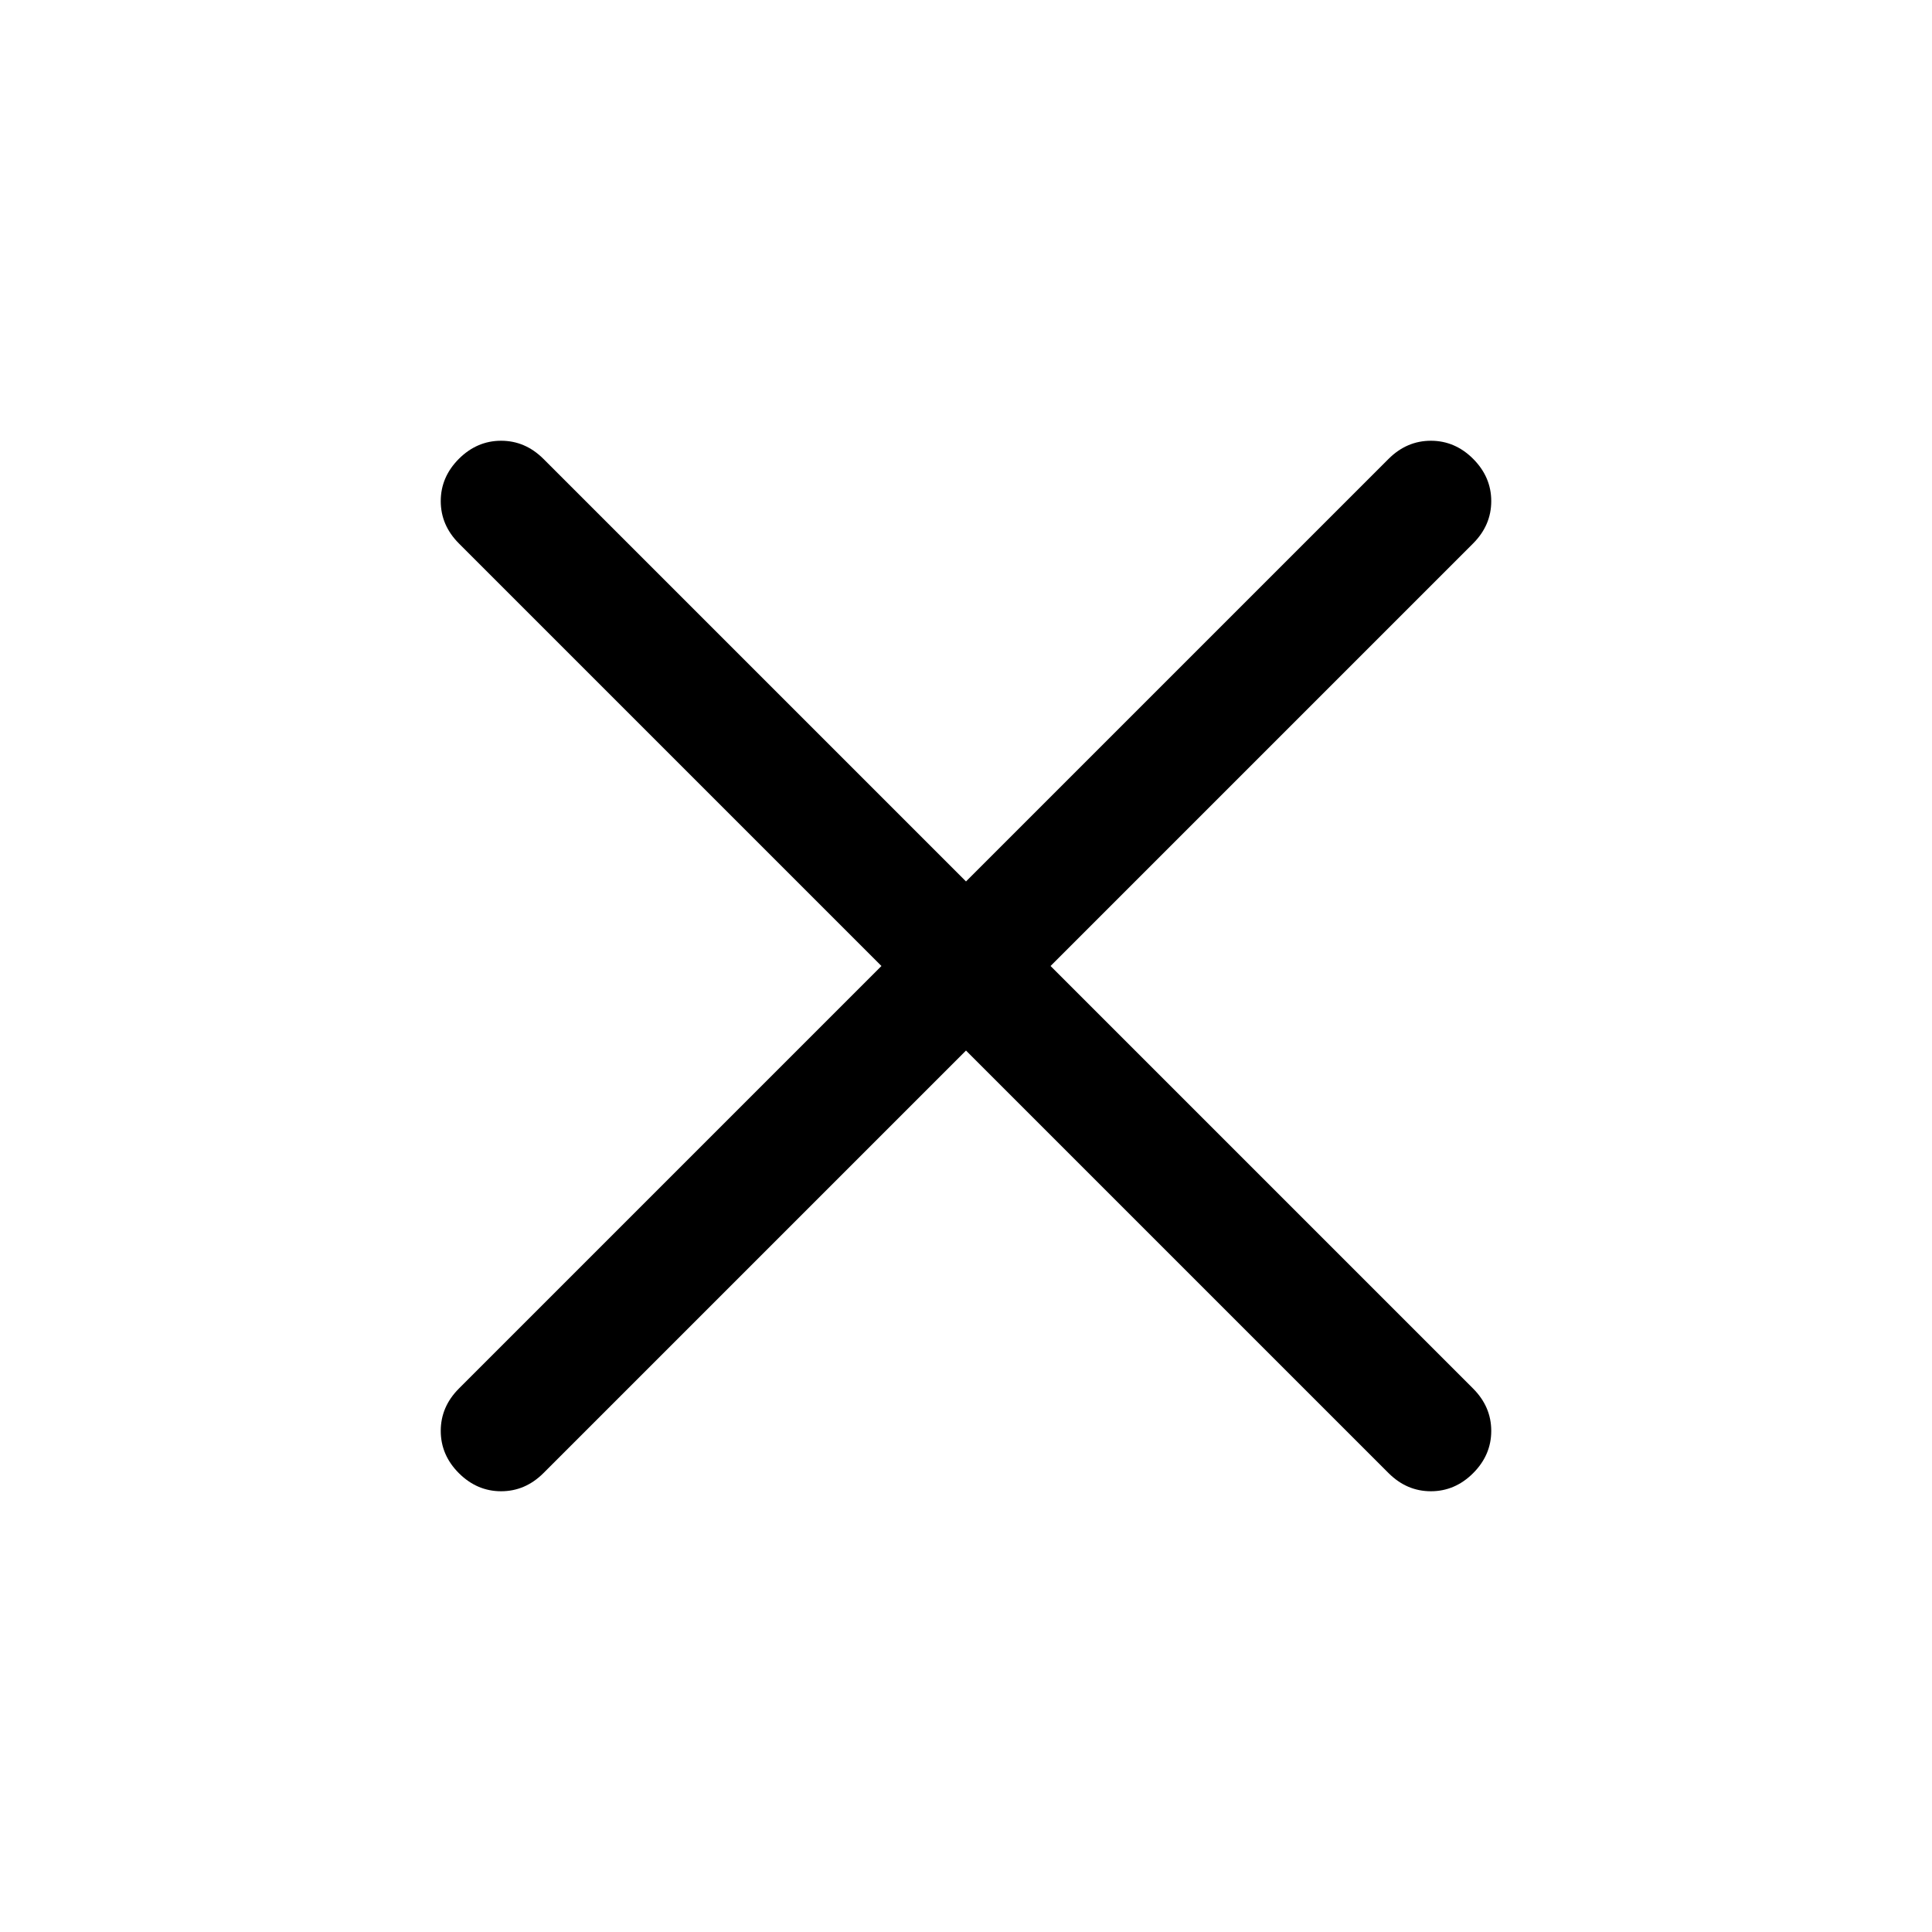
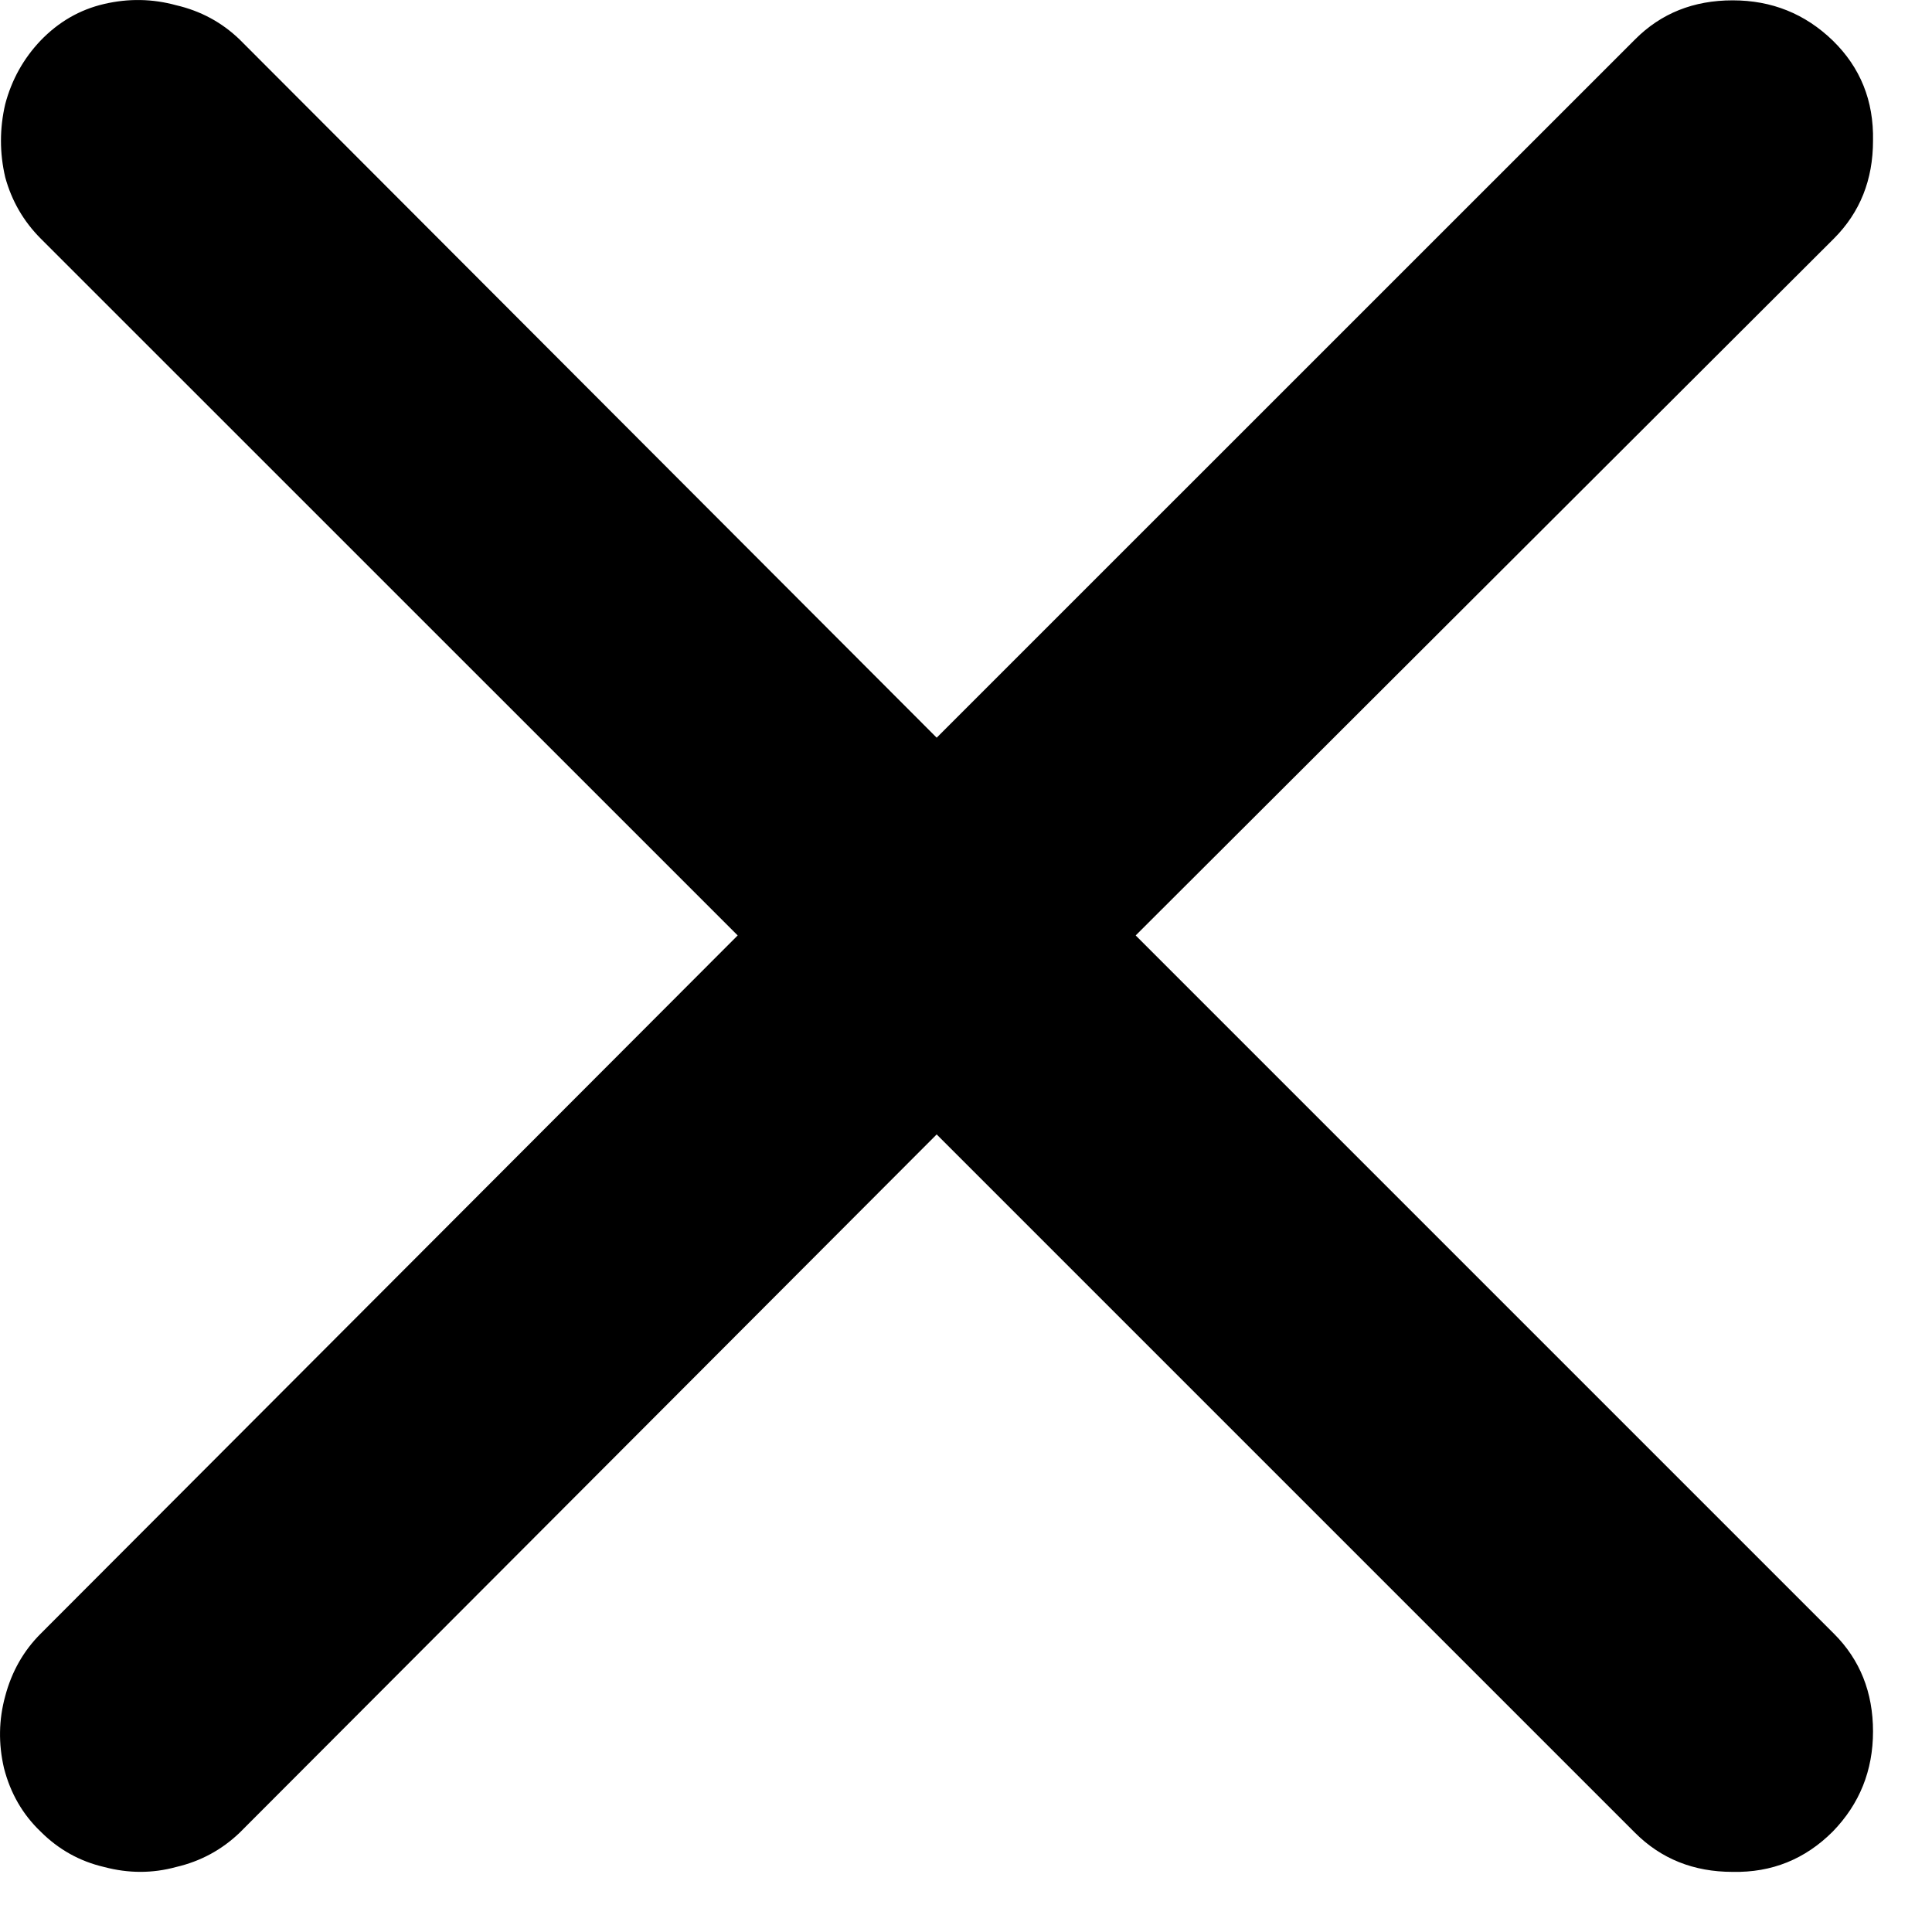
- <svg xmlns="http://www.w3.org/2000/svg" width="38" height="38" viewBox="0 0 38 38" fill="none">
-   <path d="M19 20.663L10.688 28.975C10.45 29.212 10.173 29.331 9.856 29.331C9.54 29.331 9.263 29.212 9.025 28.975C8.788 28.738 8.669 28.46 8.669 28.144C8.669 27.827 8.788 27.55 9.025 27.312L17.337 19L9.025 10.688C8.788 10.45 8.669 10.173 8.669 9.856C8.669 9.54 8.788 9.263 9.025 9.025C9.263 8.788 9.54 8.669 9.856 8.669C10.173 8.669 10.45 8.788 10.688 9.025L19 17.337L27.312 9.025C27.55 8.788 27.827 8.669 28.144 8.669C28.46 8.669 28.738 8.788 28.975 9.025C29.212 9.263 29.331 9.54 29.331 9.856C29.331 10.173 29.212 10.45 28.975 10.688L20.663 19L28.975 27.312C29.212 27.55 29.331 27.827 29.331 28.144C29.331 28.46 29.212 28.738 28.975 28.975C28.738 29.212 28.46 29.331 28.144 29.331C27.827 29.331 27.55 29.212 27.312 28.975L19 20.663Z" fill="black" />
+ <svg xmlns="http://www.w3.org/2000/svg" width="17" height="17" viewBox="0 0 17 17" fill="none">
+   <path d="M0.357 16.116C0.515 16.274 0.701 16.378 0.916 16.428C1.131 16.485 1.342 16.485 1.55 16.428C1.765 16.378 1.951 16.277 2.108 16.127L8.242 9.982L14.387 16.127C14.616 16.356 14.902 16.471 15.246 16.471C15.59 16.478 15.883 16.36 16.127 16.116C16.363 15.873 16.481 15.579 16.481 15.235C16.481 14.892 16.367 14.605 16.138 14.376L9.993 8.231L16.138 2.098C16.367 1.868 16.481 1.582 16.481 1.238C16.488 0.887 16.37 0.594 16.127 0.357C15.883 0.121 15.59 0.003 15.246 0.003C14.902 0.003 14.616 0.117 14.387 0.347L8.242 6.491L2.108 0.347C1.951 0.196 1.765 0.096 1.55 0.046C1.342 -0.011 1.131 -0.015 0.916 0.035C0.701 0.085 0.515 0.193 0.357 0.357C0.207 0.515 0.103 0.701 0.046 0.916C-0.004 1.131 -0.004 1.346 0.046 1.56C0.103 1.768 0.207 1.947 0.357 2.098L6.491 8.231L0.357 14.376C0.207 14.526 0.103 14.709 0.046 14.924C-0.011 15.131 -0.015 15.343 0.035 15.558C0.092 15.78 0.2 15.966 0.357 16.116Z" fill="black" />
</svg>
